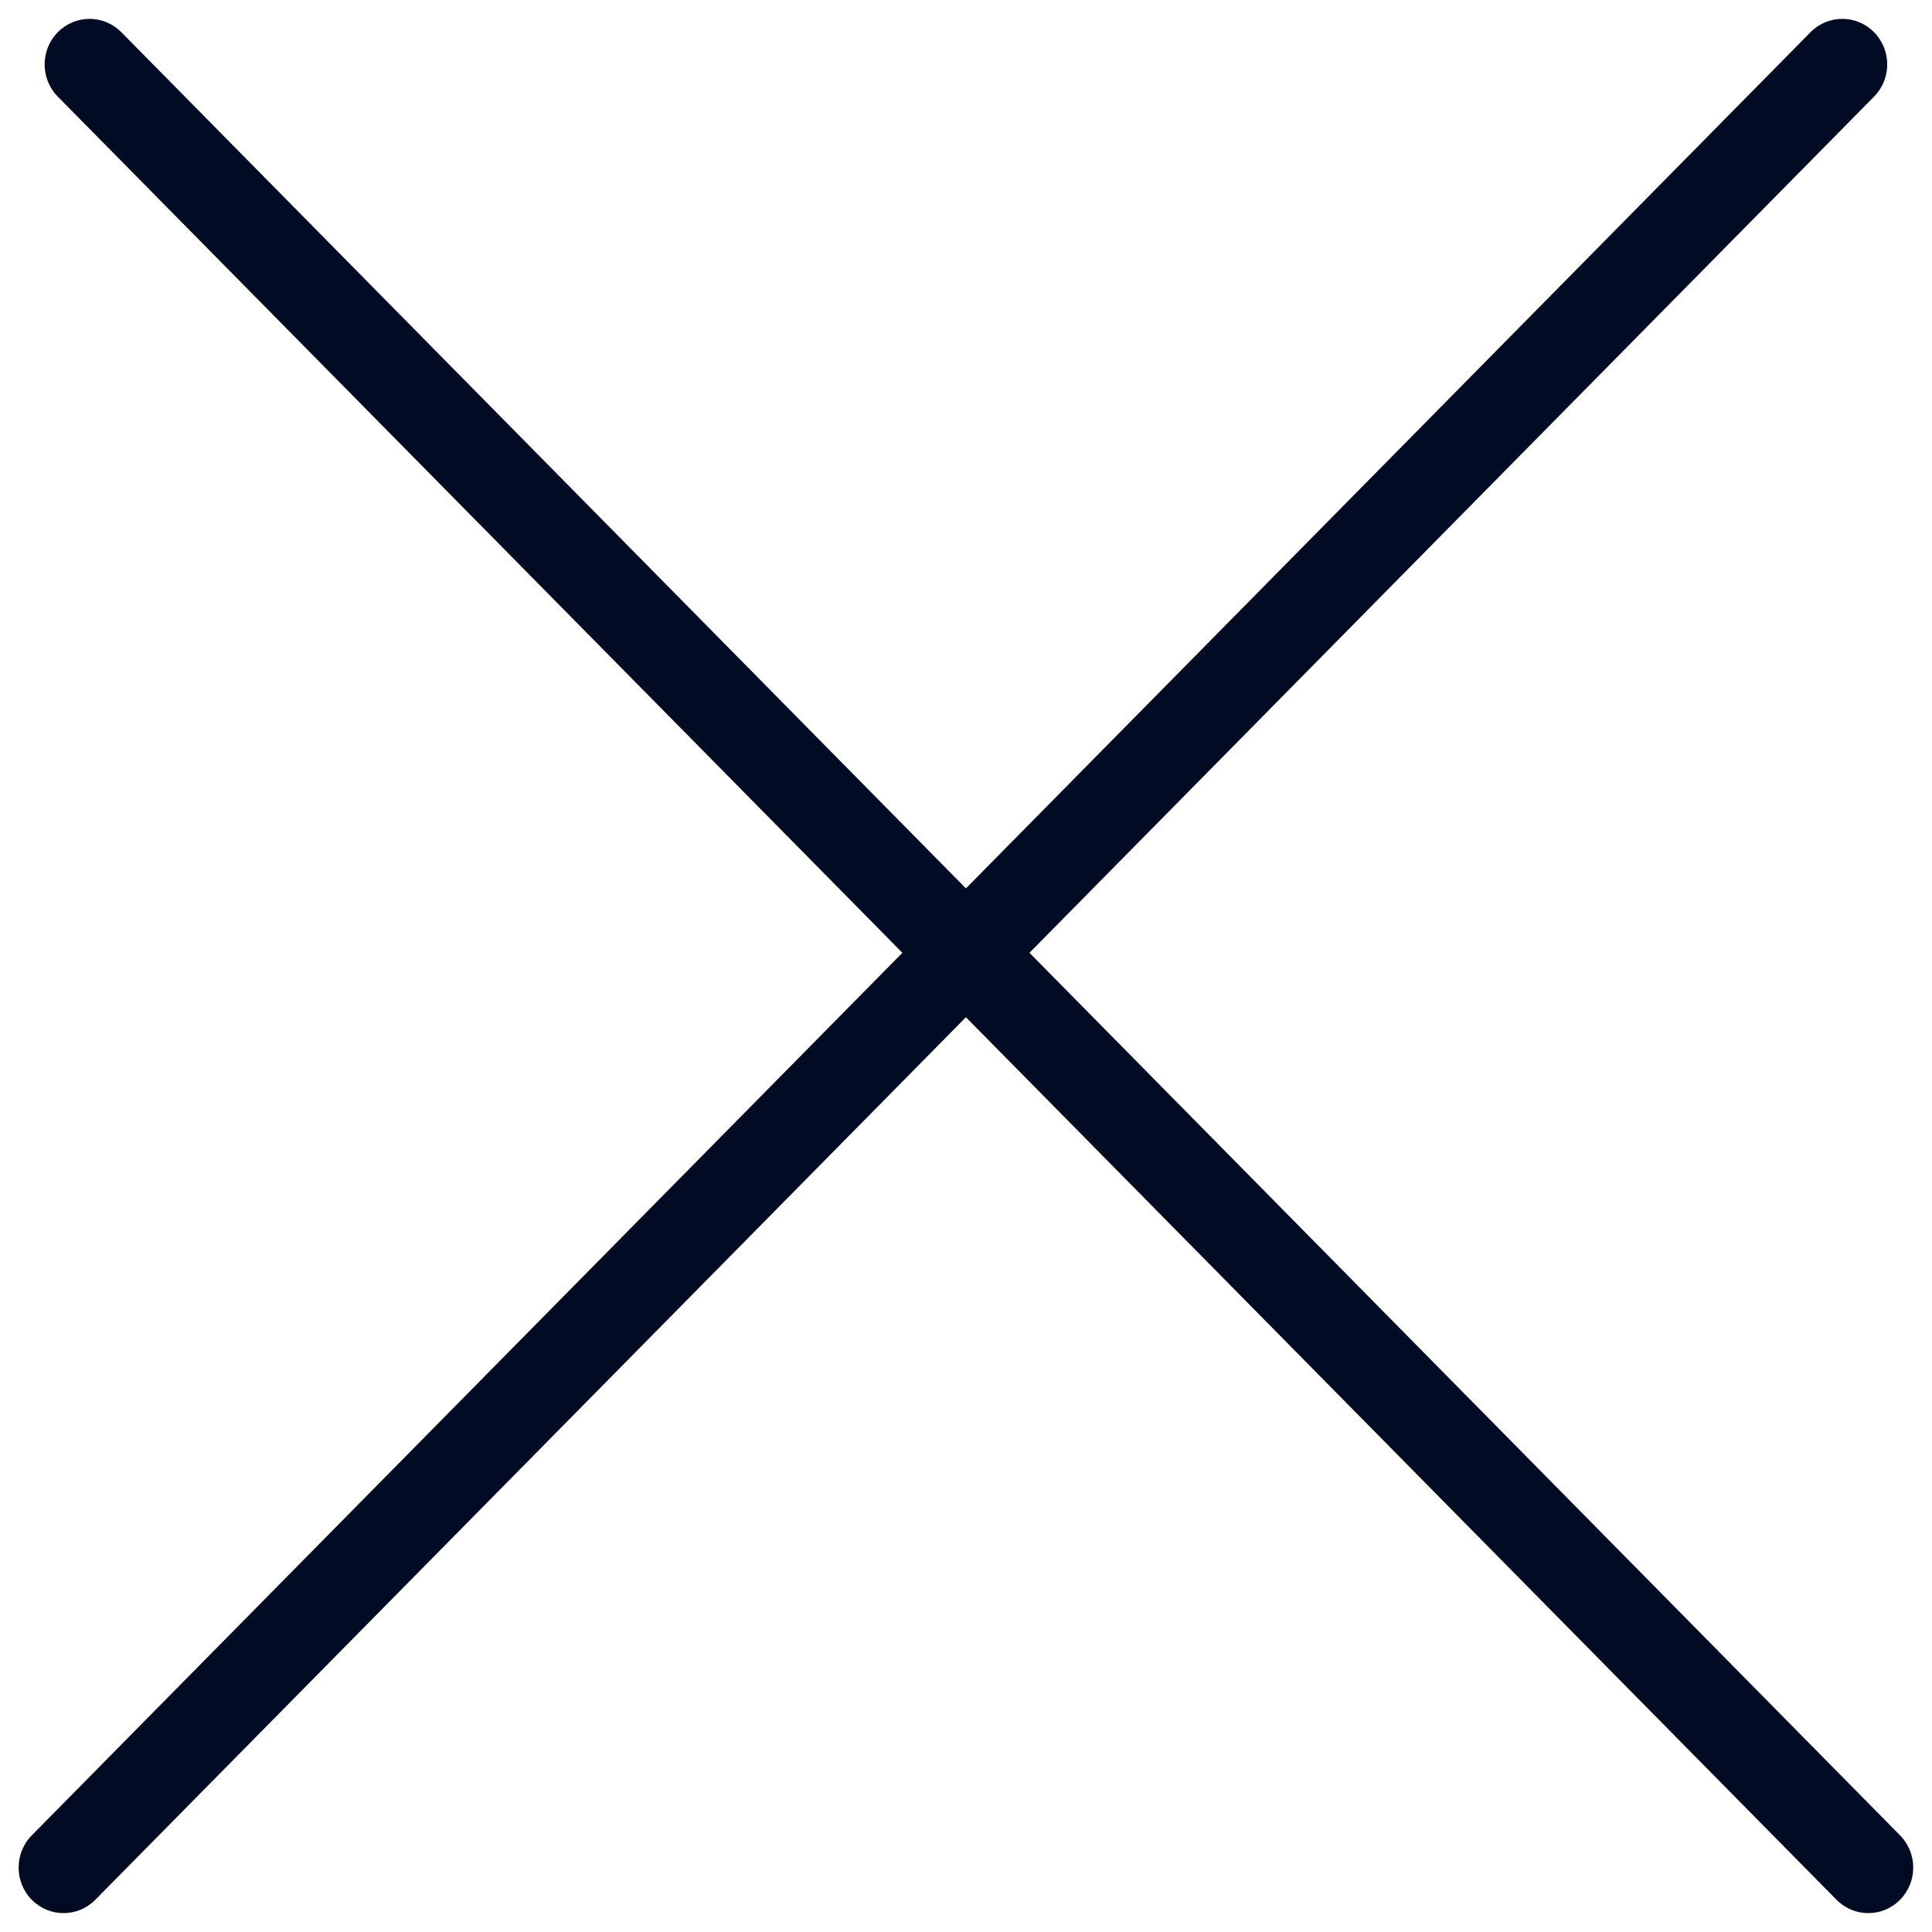
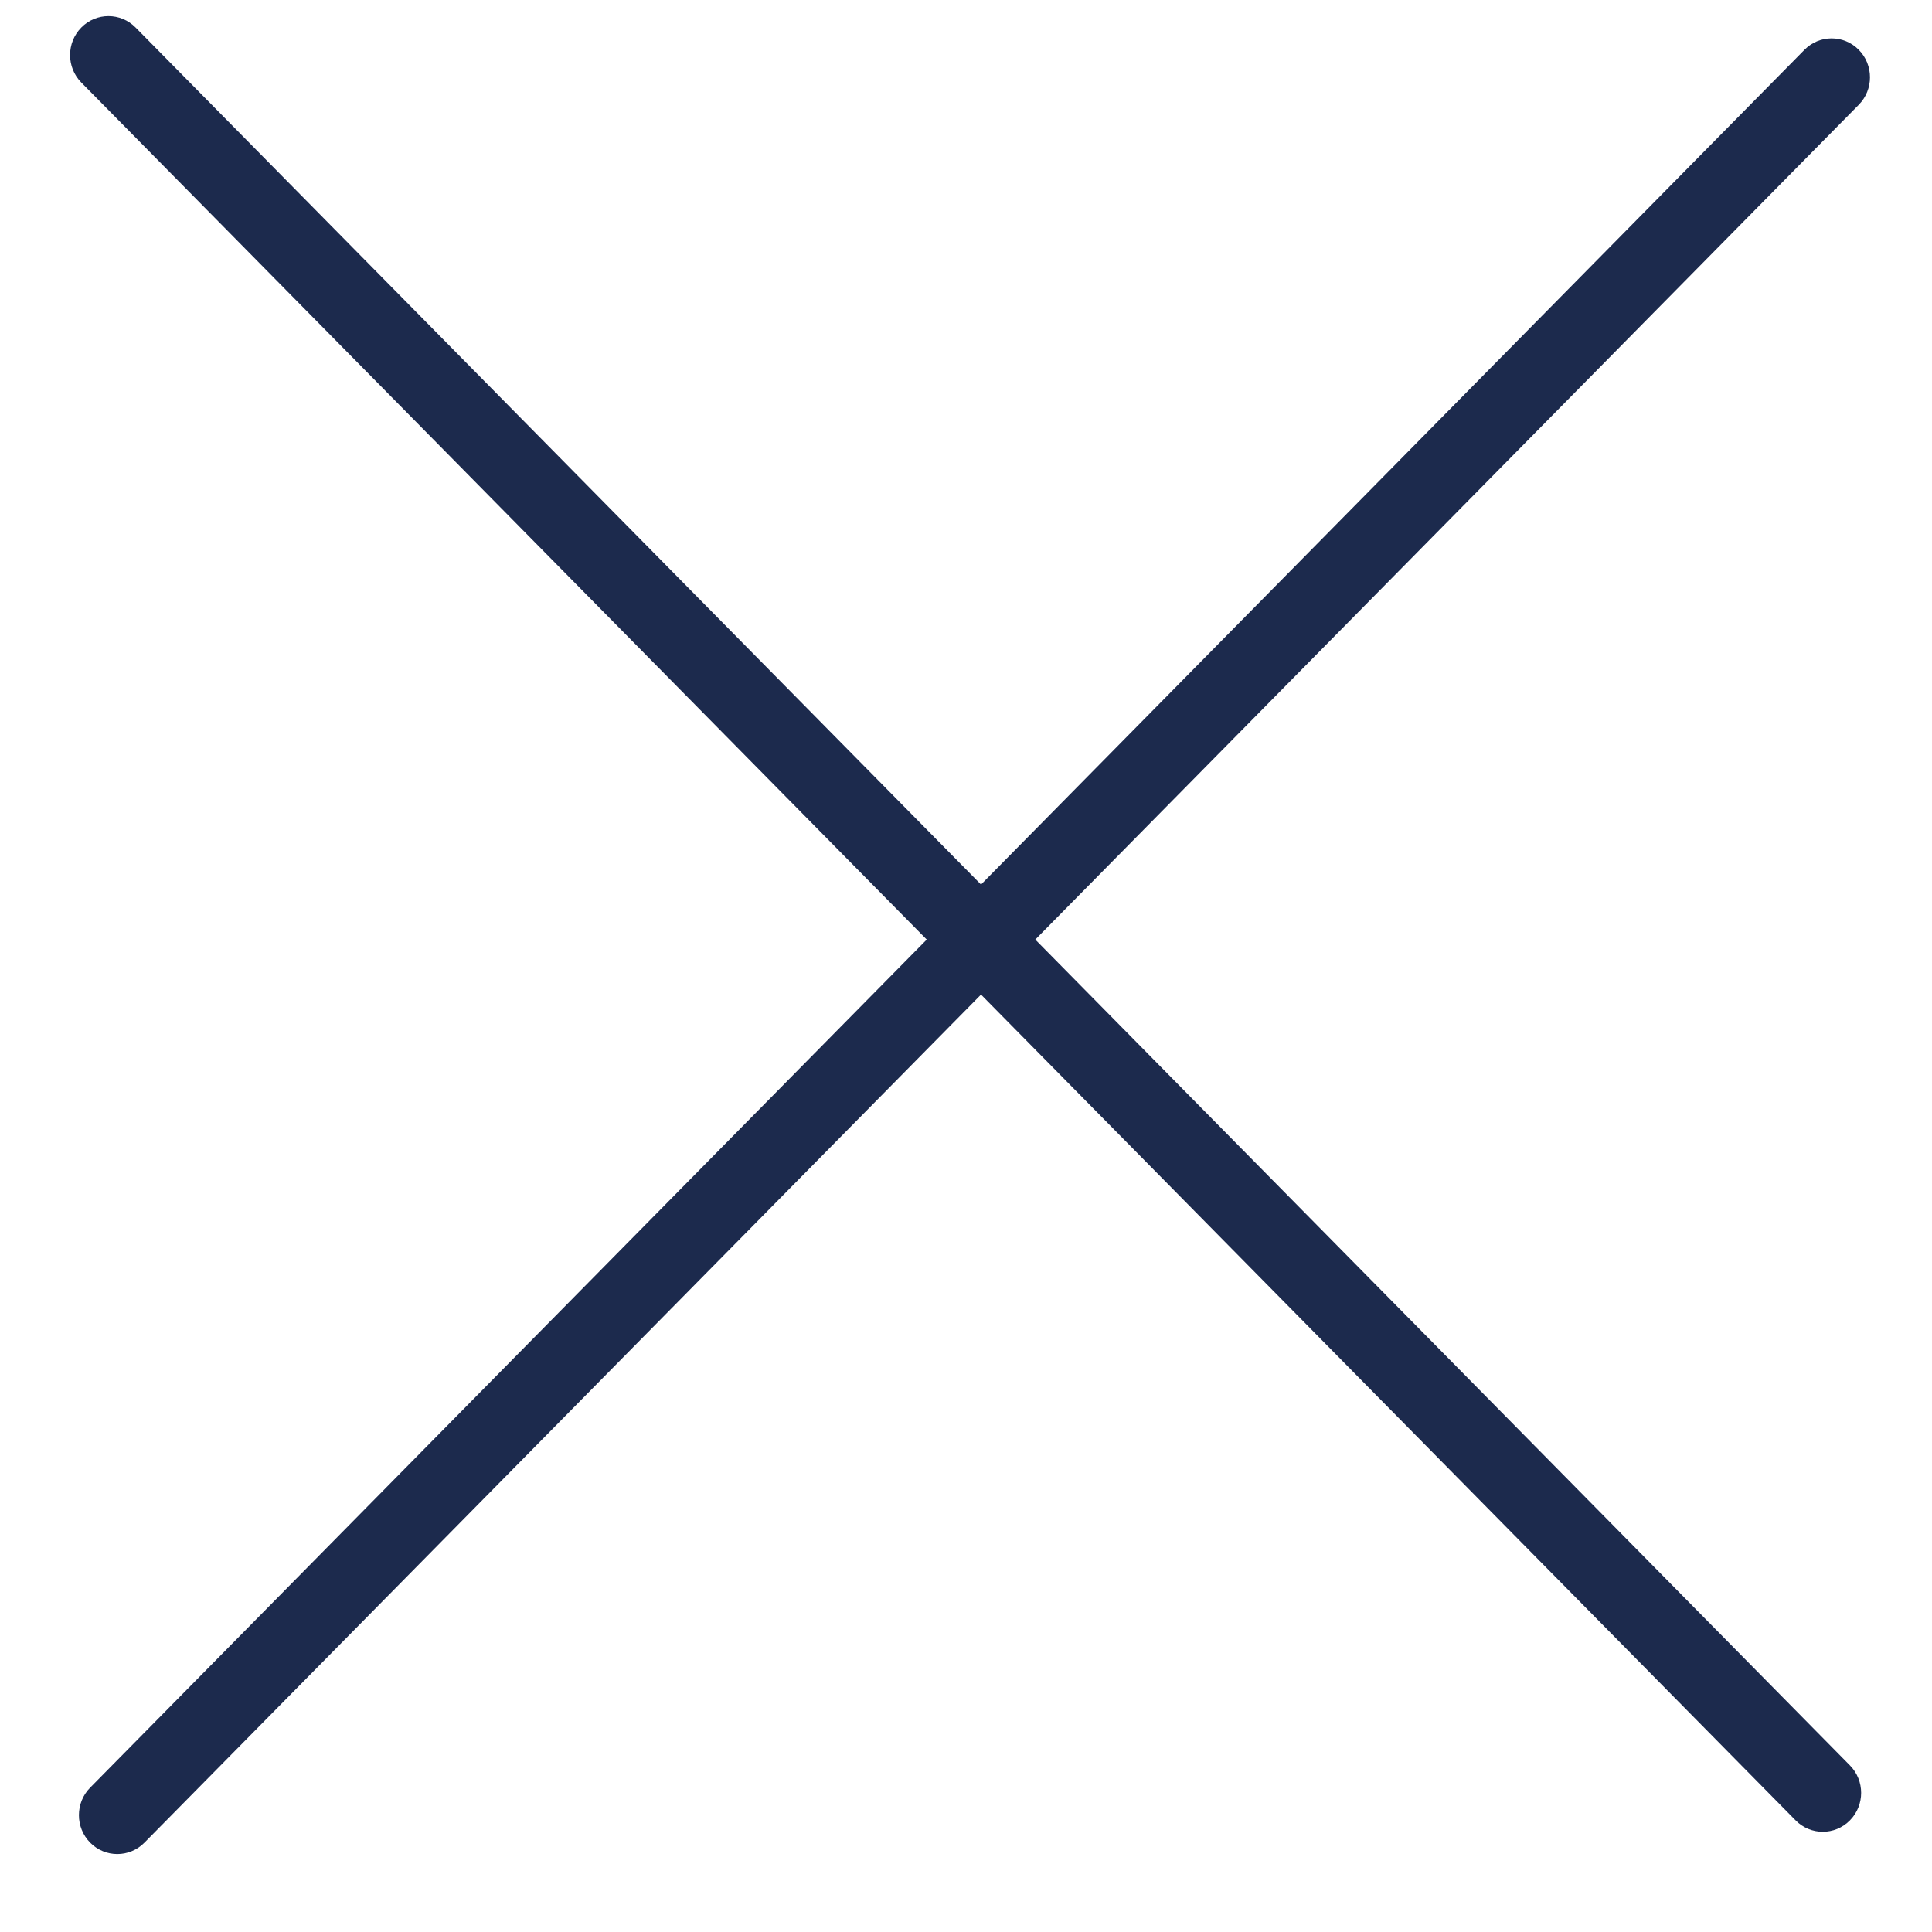
- <svg xmlns="http://www.w3.org/2000/svg" width="24" height="24" viewBox="0 0 24 24" fill="none">
-   <rect width="32.588" height="1.124" rx="0.562" transform="matrix(0.702269 0.711911 -0.702269 0.711911 1.11255 0)" fill="#010B24" />
-   <rect width="32.588" height="1.124" rx="0.562" transform="matrix(-0.702269 0.711911 -0.702269 -0.711911 23.675 0.800049)" fill="#010B24" />
+ <svg xmlns="http://www.w3.org/2000/svg" width="25" height="25" viewBox="0 0 25 25" fill="none">
+   <rect width="32.588" height="1" rx="0.5" transform="matrix(0.702269 0.711911 -0.702269 0.711911 1.40332 0)" fill="#1C2A4D" />
+   <rect width="32.588" height="1" rx="0.5" transform="matrix(-0.702269 0.711911 -0.702269 -0.711911 24.4033 1)" fill="#1C2A4D" />
</svg>
